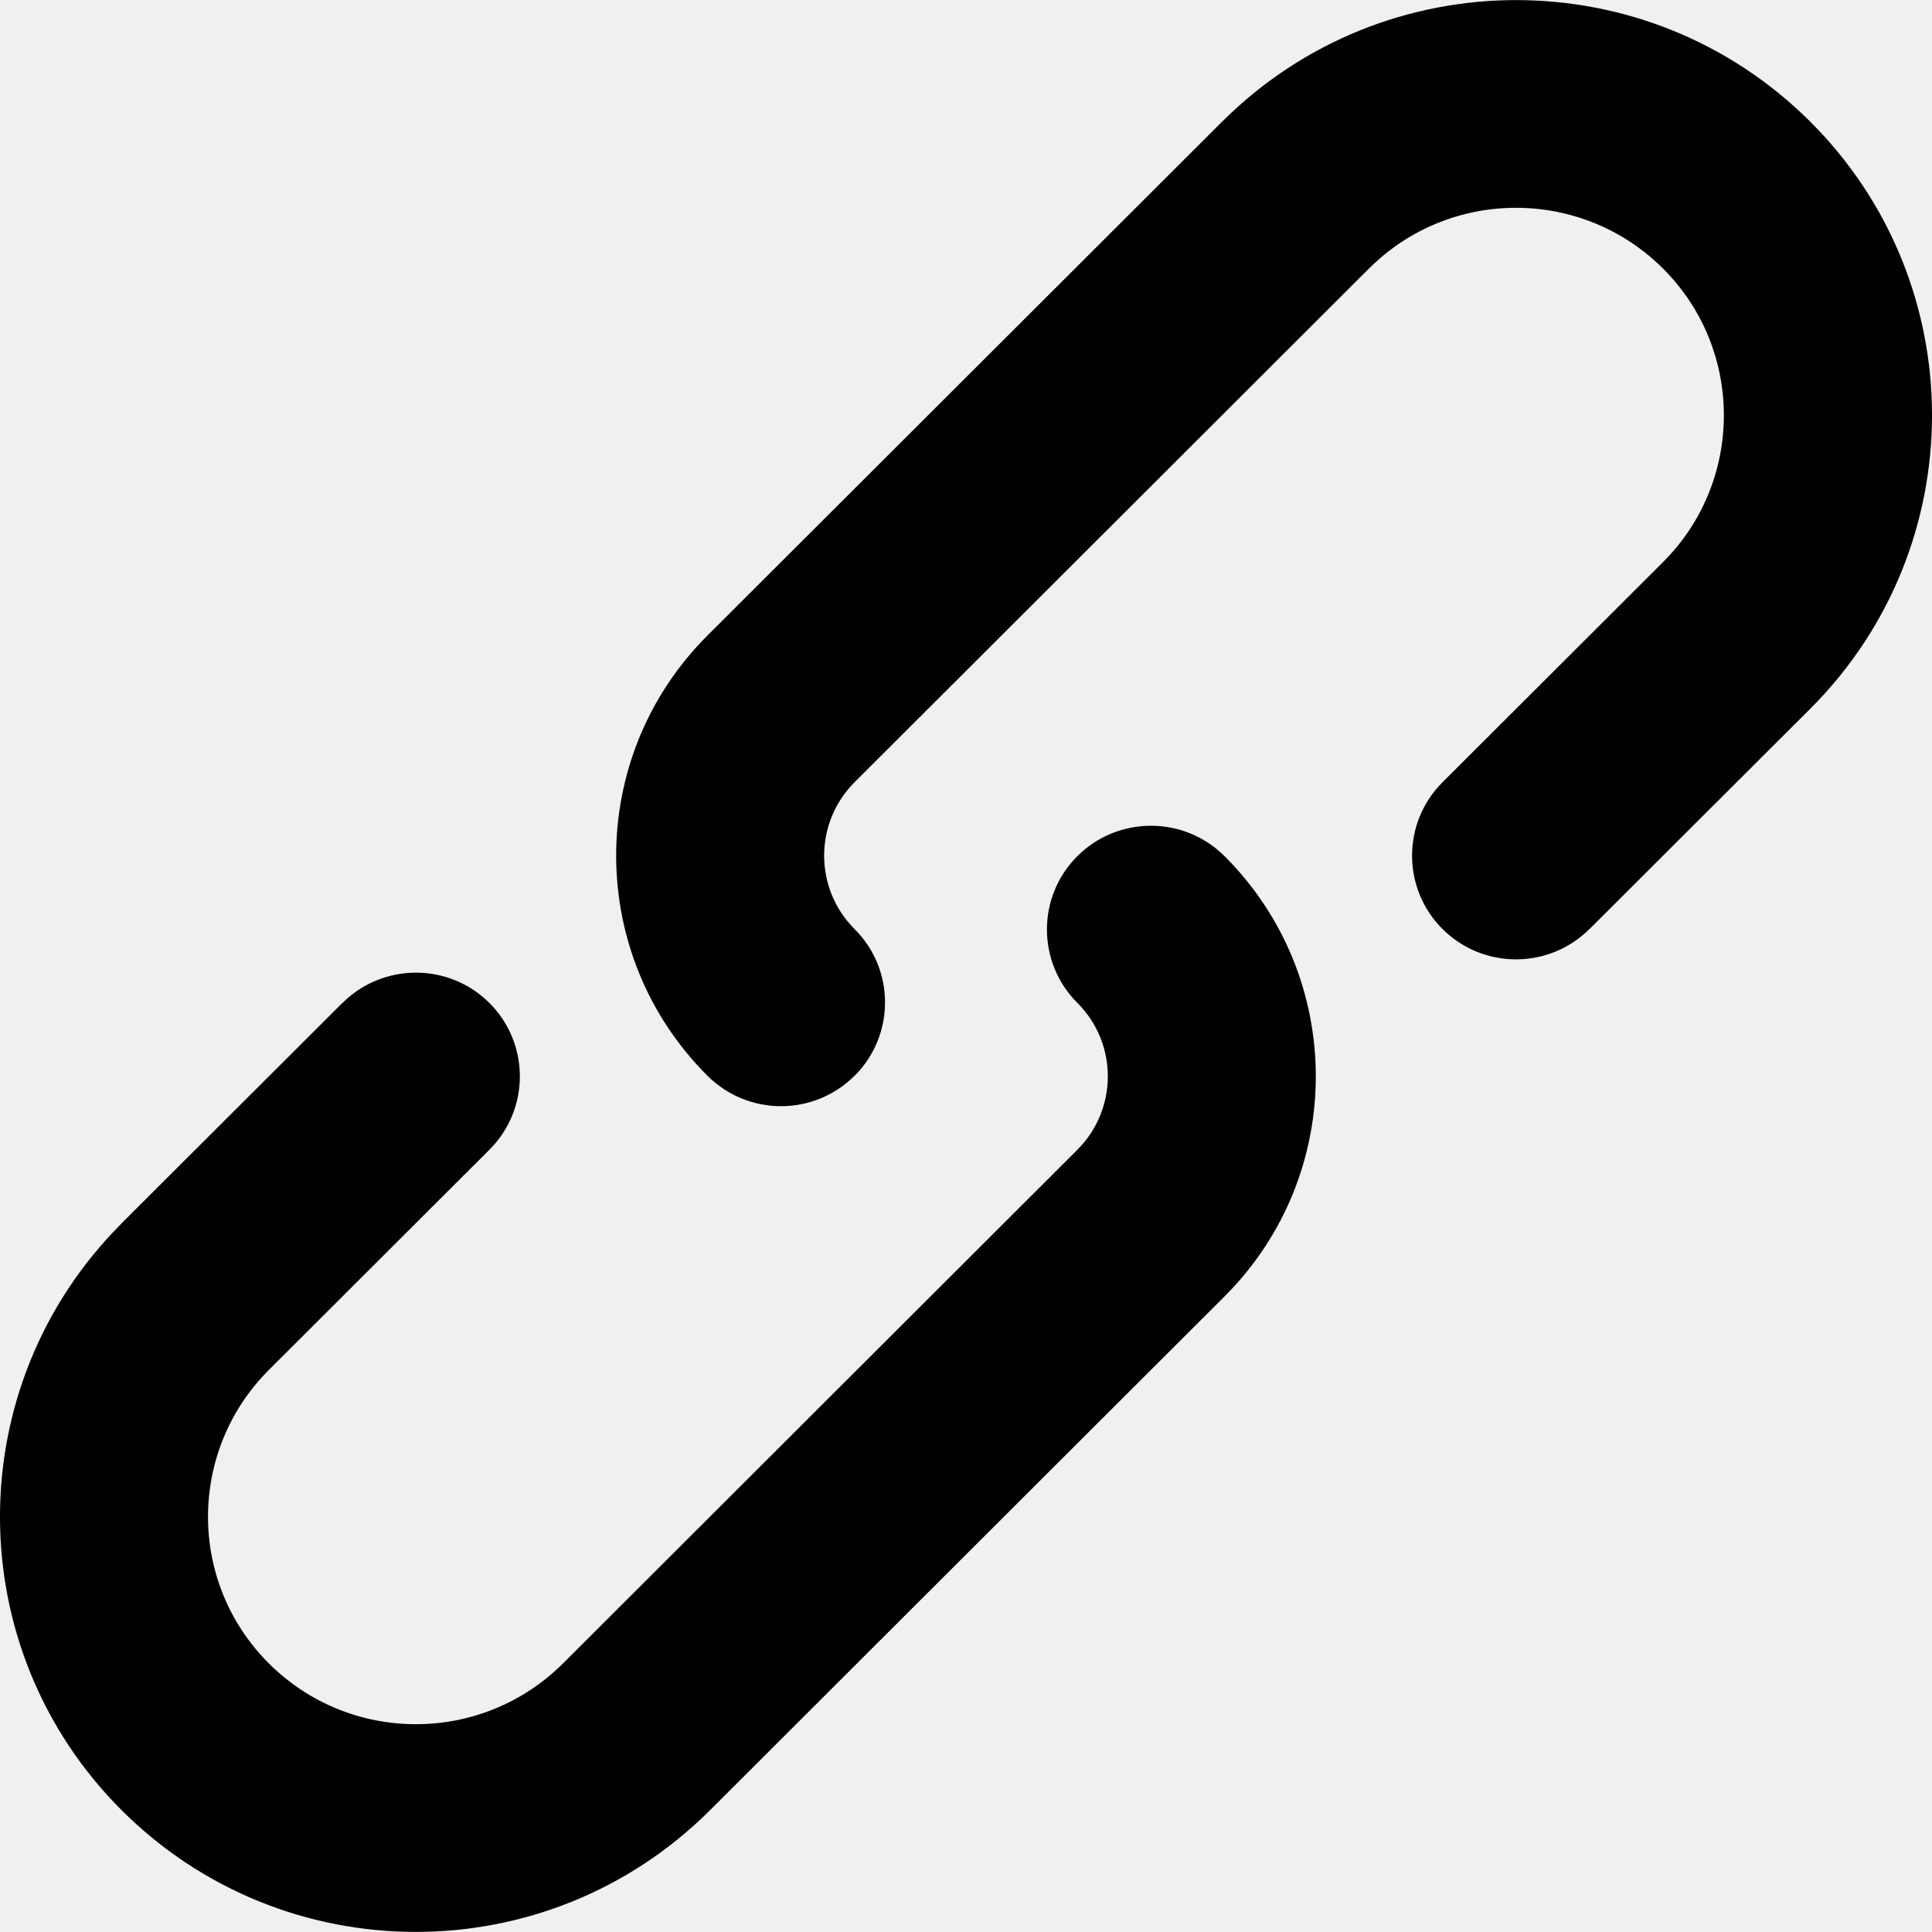
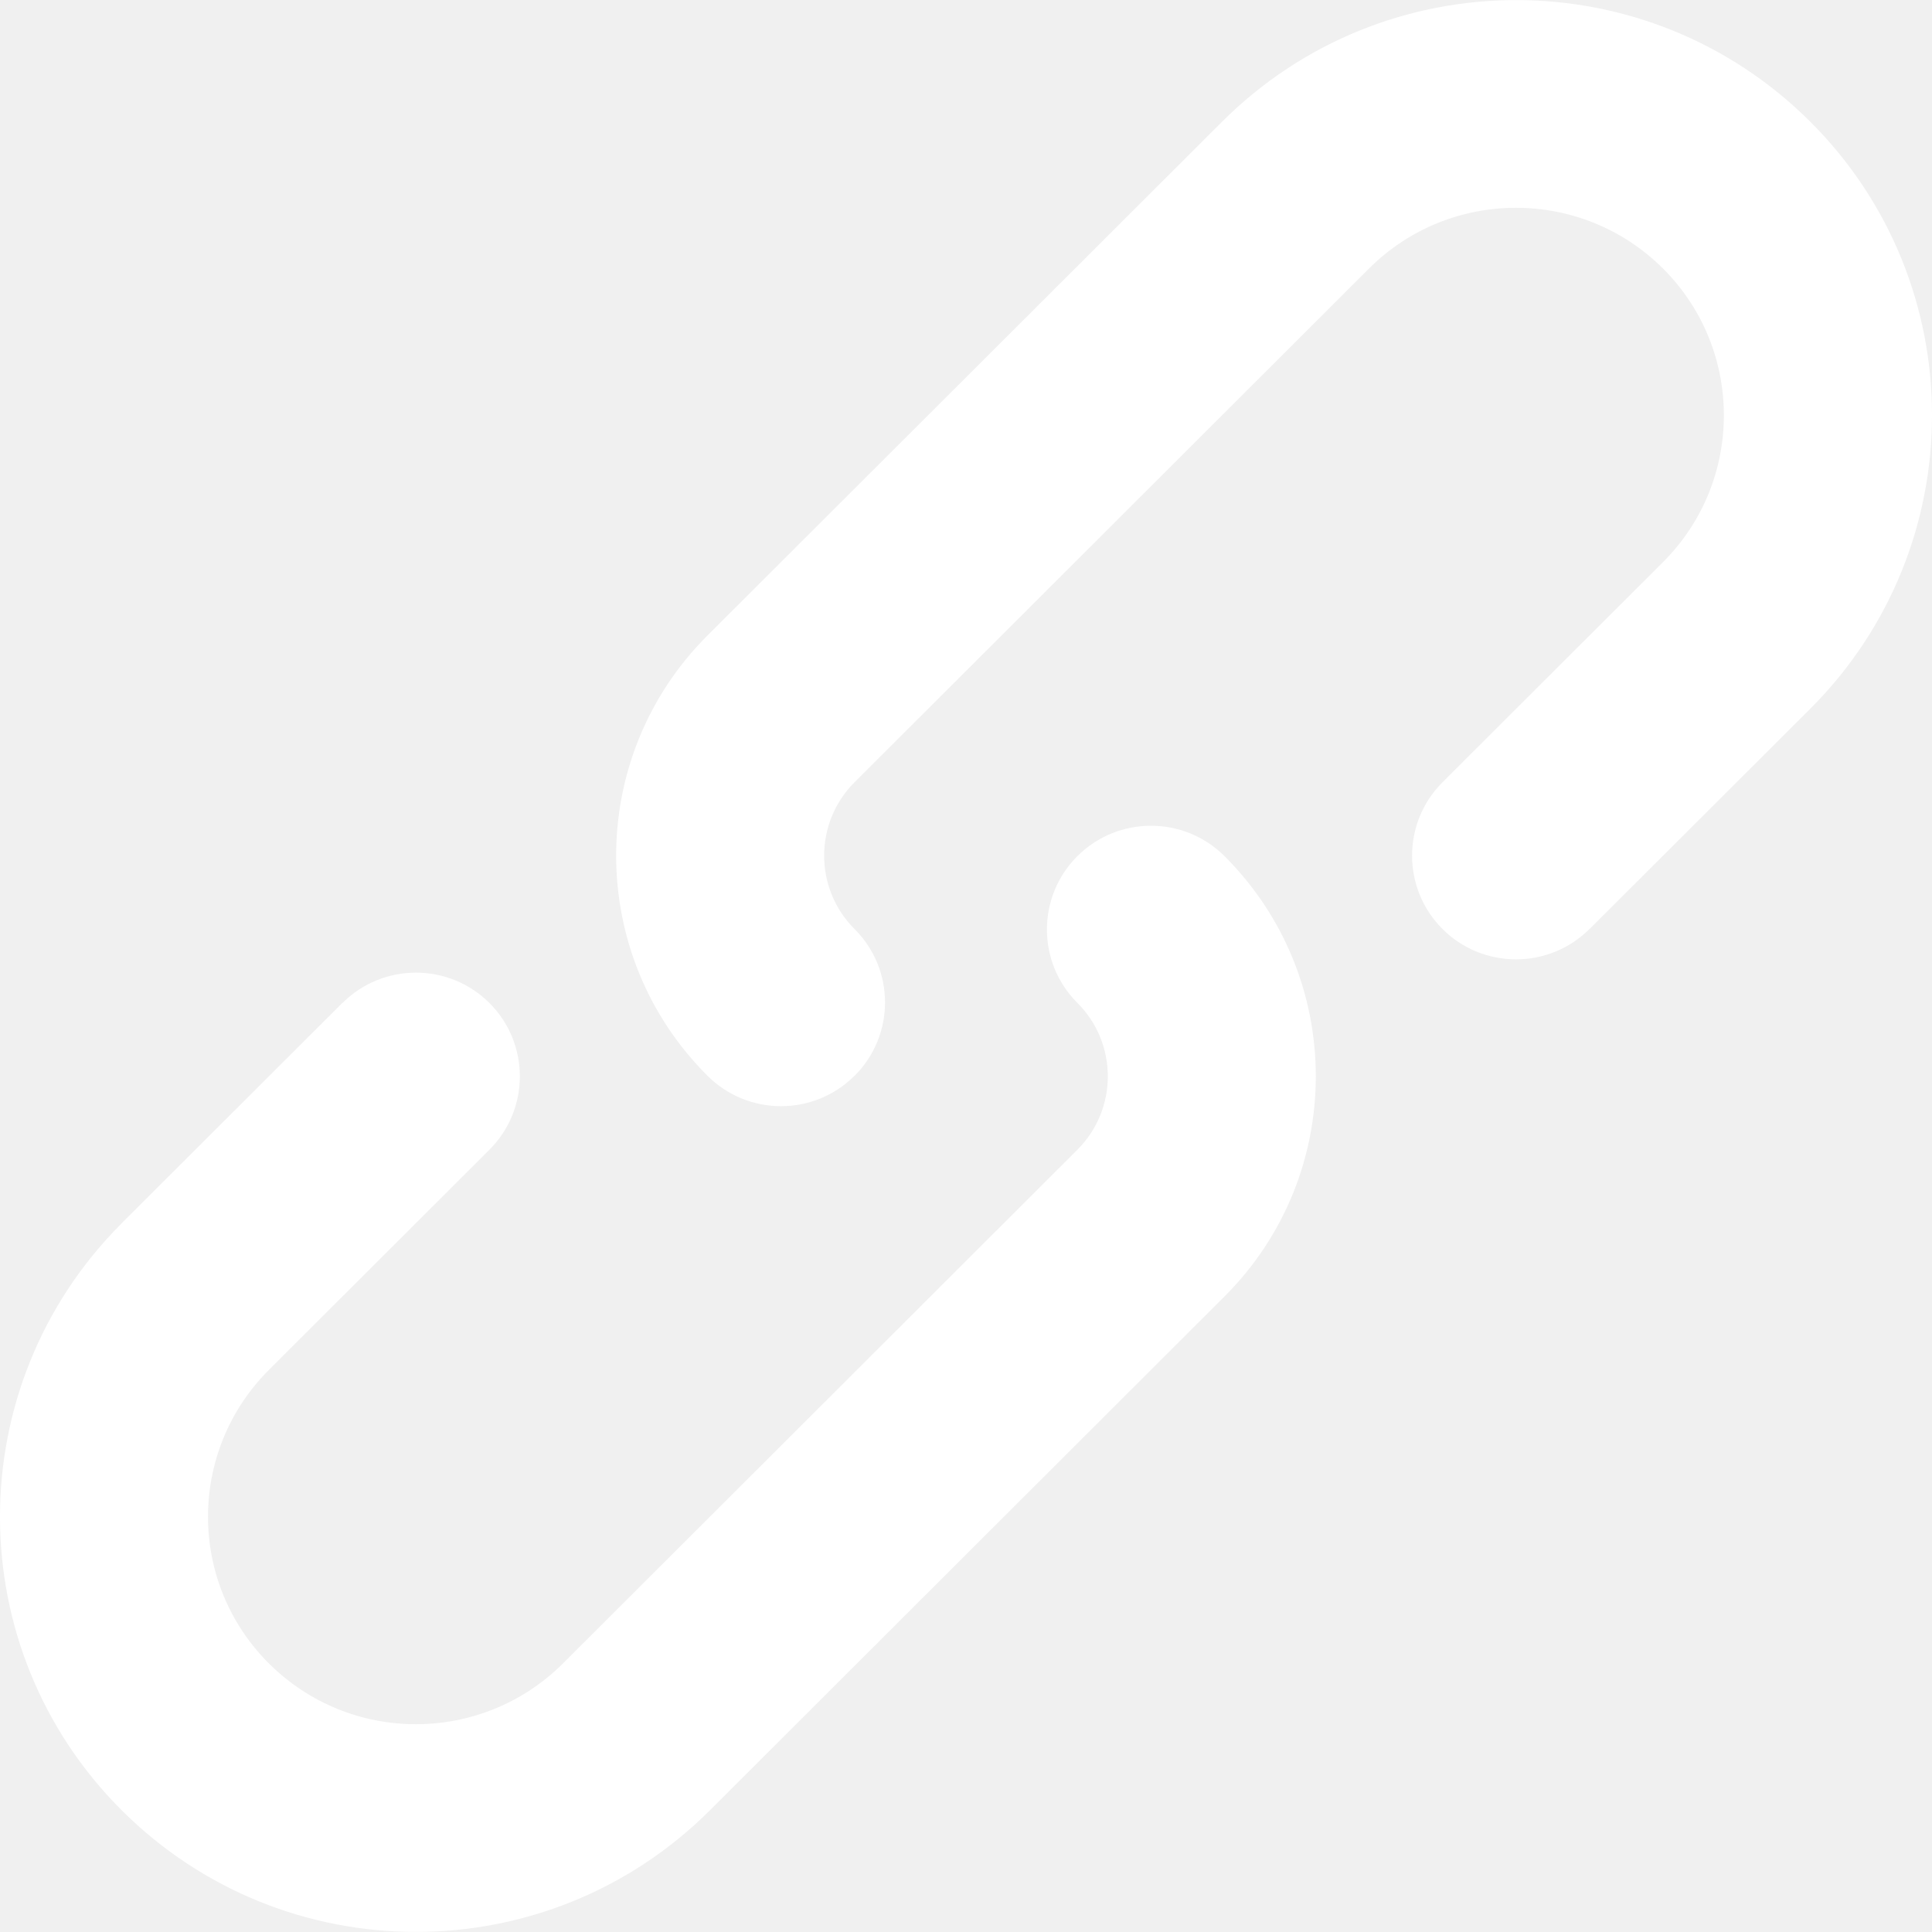
<svg xmlns="http://www.w3.org/2000/svg" version="1.1" id="Layer_1" x="0px" y="0px" viewBox="0 0 512 512" style="enable-background:new 0 0 512 512;" xml:space="preserve">
  <g>
-     <path d="M90.76,265.8c10.75-10.72,28.19-10.72,38.94,0c10.75,10.72,10.75,28.14,0.03,38.86l-0.03,0.03l-58.44,58.35   c-21.47,21.44-21.53,56.24-0.08,77.71l0.08,0.08c21.53,21.47,56.38,21.47,77.93,0l136.34-136.15   c10.72-10.72,10.75-28.11,0.03-38.86l-0.03-0.03c-10.75-10.72-10.78-28.11-0.06-38.86l0.06-0.06c10.78-10.72,28.19-10.72,38.97,0   c32.22,32.16,32.27,84.35,0.14,116.57l-0.14,0.14L188.13,479.75c-43.08,42.97-112.79,42.97-155.87,0   c-42.97-42.88-43.02-112.46-0.14-155.43l0.14-0.17l58.49-58.38V265.8z M421.22,246.2c-10.75,10.72-28.19,10.72-38.94,0   s-10.75-28.14-0.03-38.86l0.03-0.03l58.44-58.35c21.47-21.44,21.5-56.24,0.08-77.71l-0.08-0.08c-21.55-21.47-56.41-21.47-77.93,0   L226.46,207.31c-10.72,10.72-10.75,28.11-0.03,38.86l0.03,0.03c10.75,10.69,10.78,28.11,0.06,38.86l-0.06,0.03   c-10.78,10.75-28.19,10.75-38.97,0c-32.22-32.13-32.27-84.32-0.14-116.54l0.14-0.14L323.87,32.25   c43.08-42.97,112.79-42.97,155.87,0c42.97,42.88,43.02,112.46,0.14,155.43l-0.14,0.14l-58.52,58.41V246.2z" />
+     <path d="M90.76,265.8c10.75-10.72,28.19-10.72,38.94,0c10.75,10.72,10.75,28.14,0.03,38.86l-0.03,0.03l-58.44,58.35   c-21.47,21.44-21.53,56.24-0.08,77.71l0.08,0.08c21.53,21.47,56.38,21.47,77.93,0l136.34-136.15   c10.72-10.72,10.75-28.11,0.03-38.86l-0.03-0.03c-10.75-10.72-10.78-28.11-0.06-38.86l0.06-0.06c10.78-10.72,28.19-10.72,38.97,0   c32.22,32.16,32.27,84.35,0.14,116.57l-0.14,0.14L188.13,479.75c-43.08,42.97-112.79,42.97-155.87,0   c-42.97-42.88-43.02-112.46-0.14-155.43l0.14-0.17l58.49-58.38V265.8z M421.22,246.2c-10.75,10.72-28.19,10.72-38.94,0   s-10.75-28.14-0.03-38.86l0.03-0.03l58.44-58.35c21.47-21.44,21.5-56.24,0.08-77.71l-0.08-0.08c-21.55-21.47-56.41-21.47-77.93,0   L226.46,207.31c-10.72,10.72-10.75,28.11-0.03,38.86l0.03,0.03c10.75,10.69,10.78,28.11,0.06,38.86l-0.06,0.03   c-10.78,10.75-28.19,10.75-38.97,0c-32.22-32.13-32.27-84.32-0.14-116.54l0.14-0.14L323.87,32.25   c43.08-42.97,112.79-42.97,155.87,0c42.97,42.88,43.02,112.46,0.14,155.43l-0.14,0.14l-58.52,58.41V246.2z" fill="#FFFFFF" />
  </g>
</svg>
